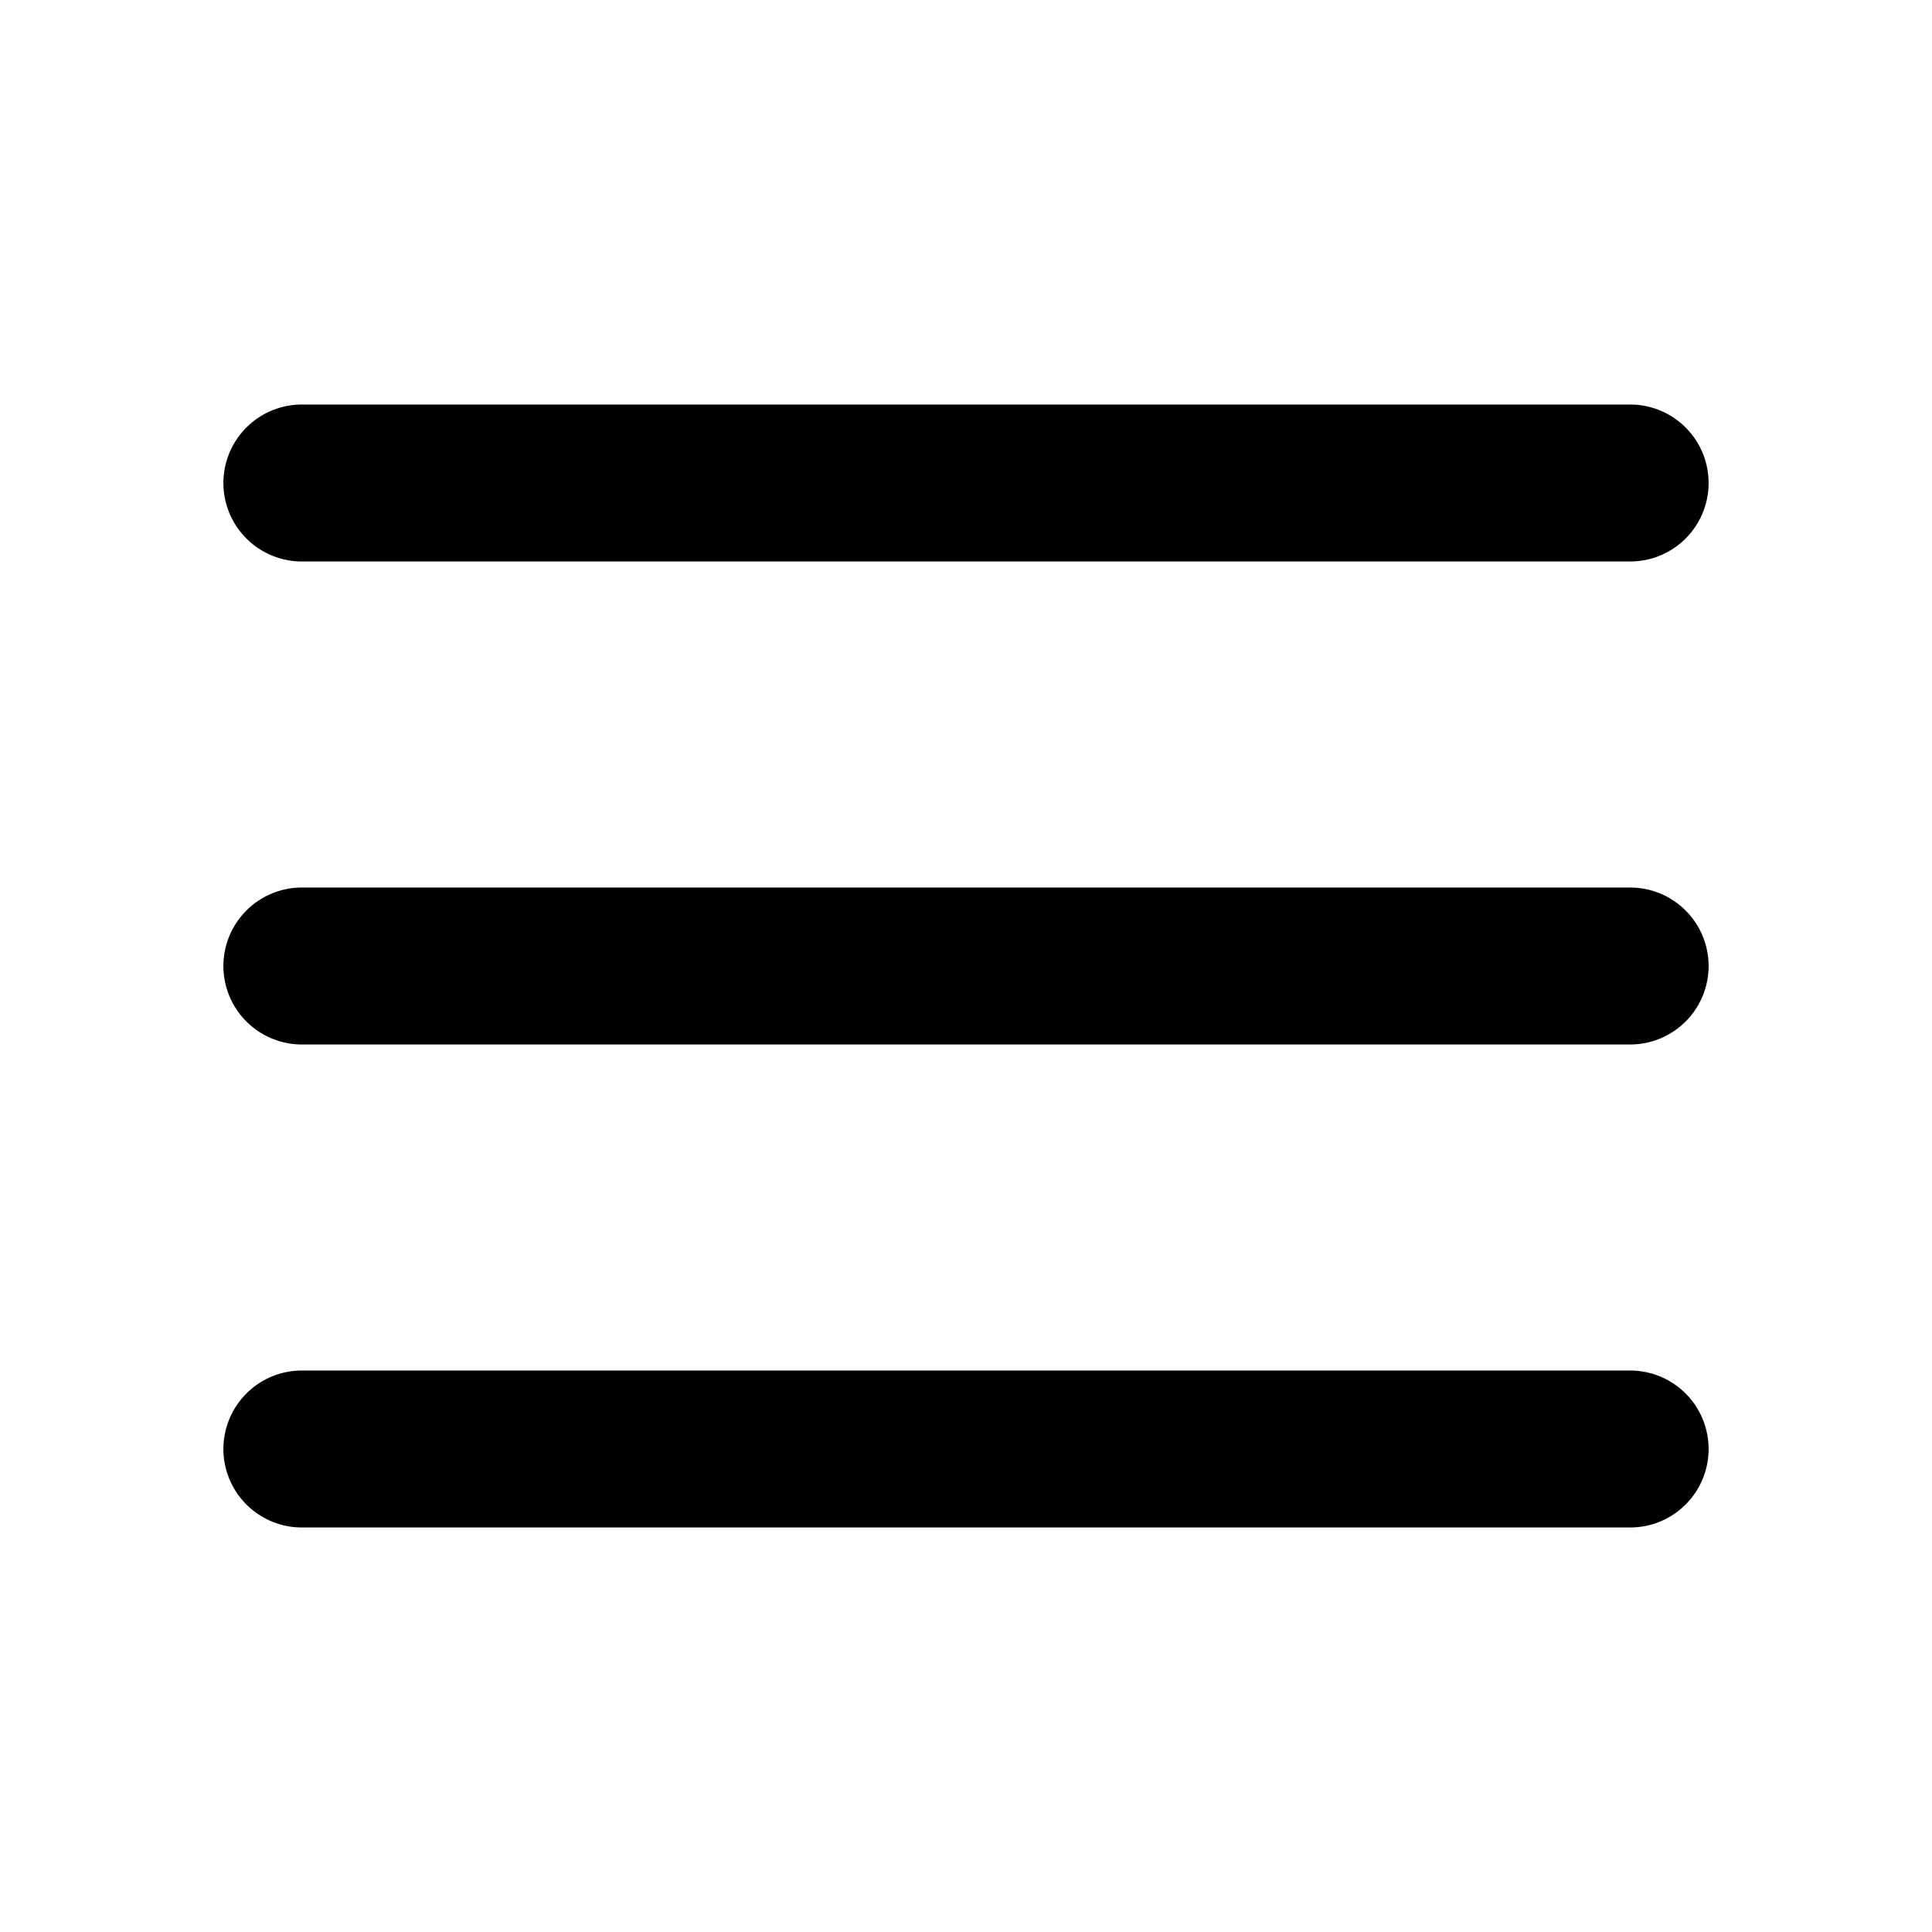
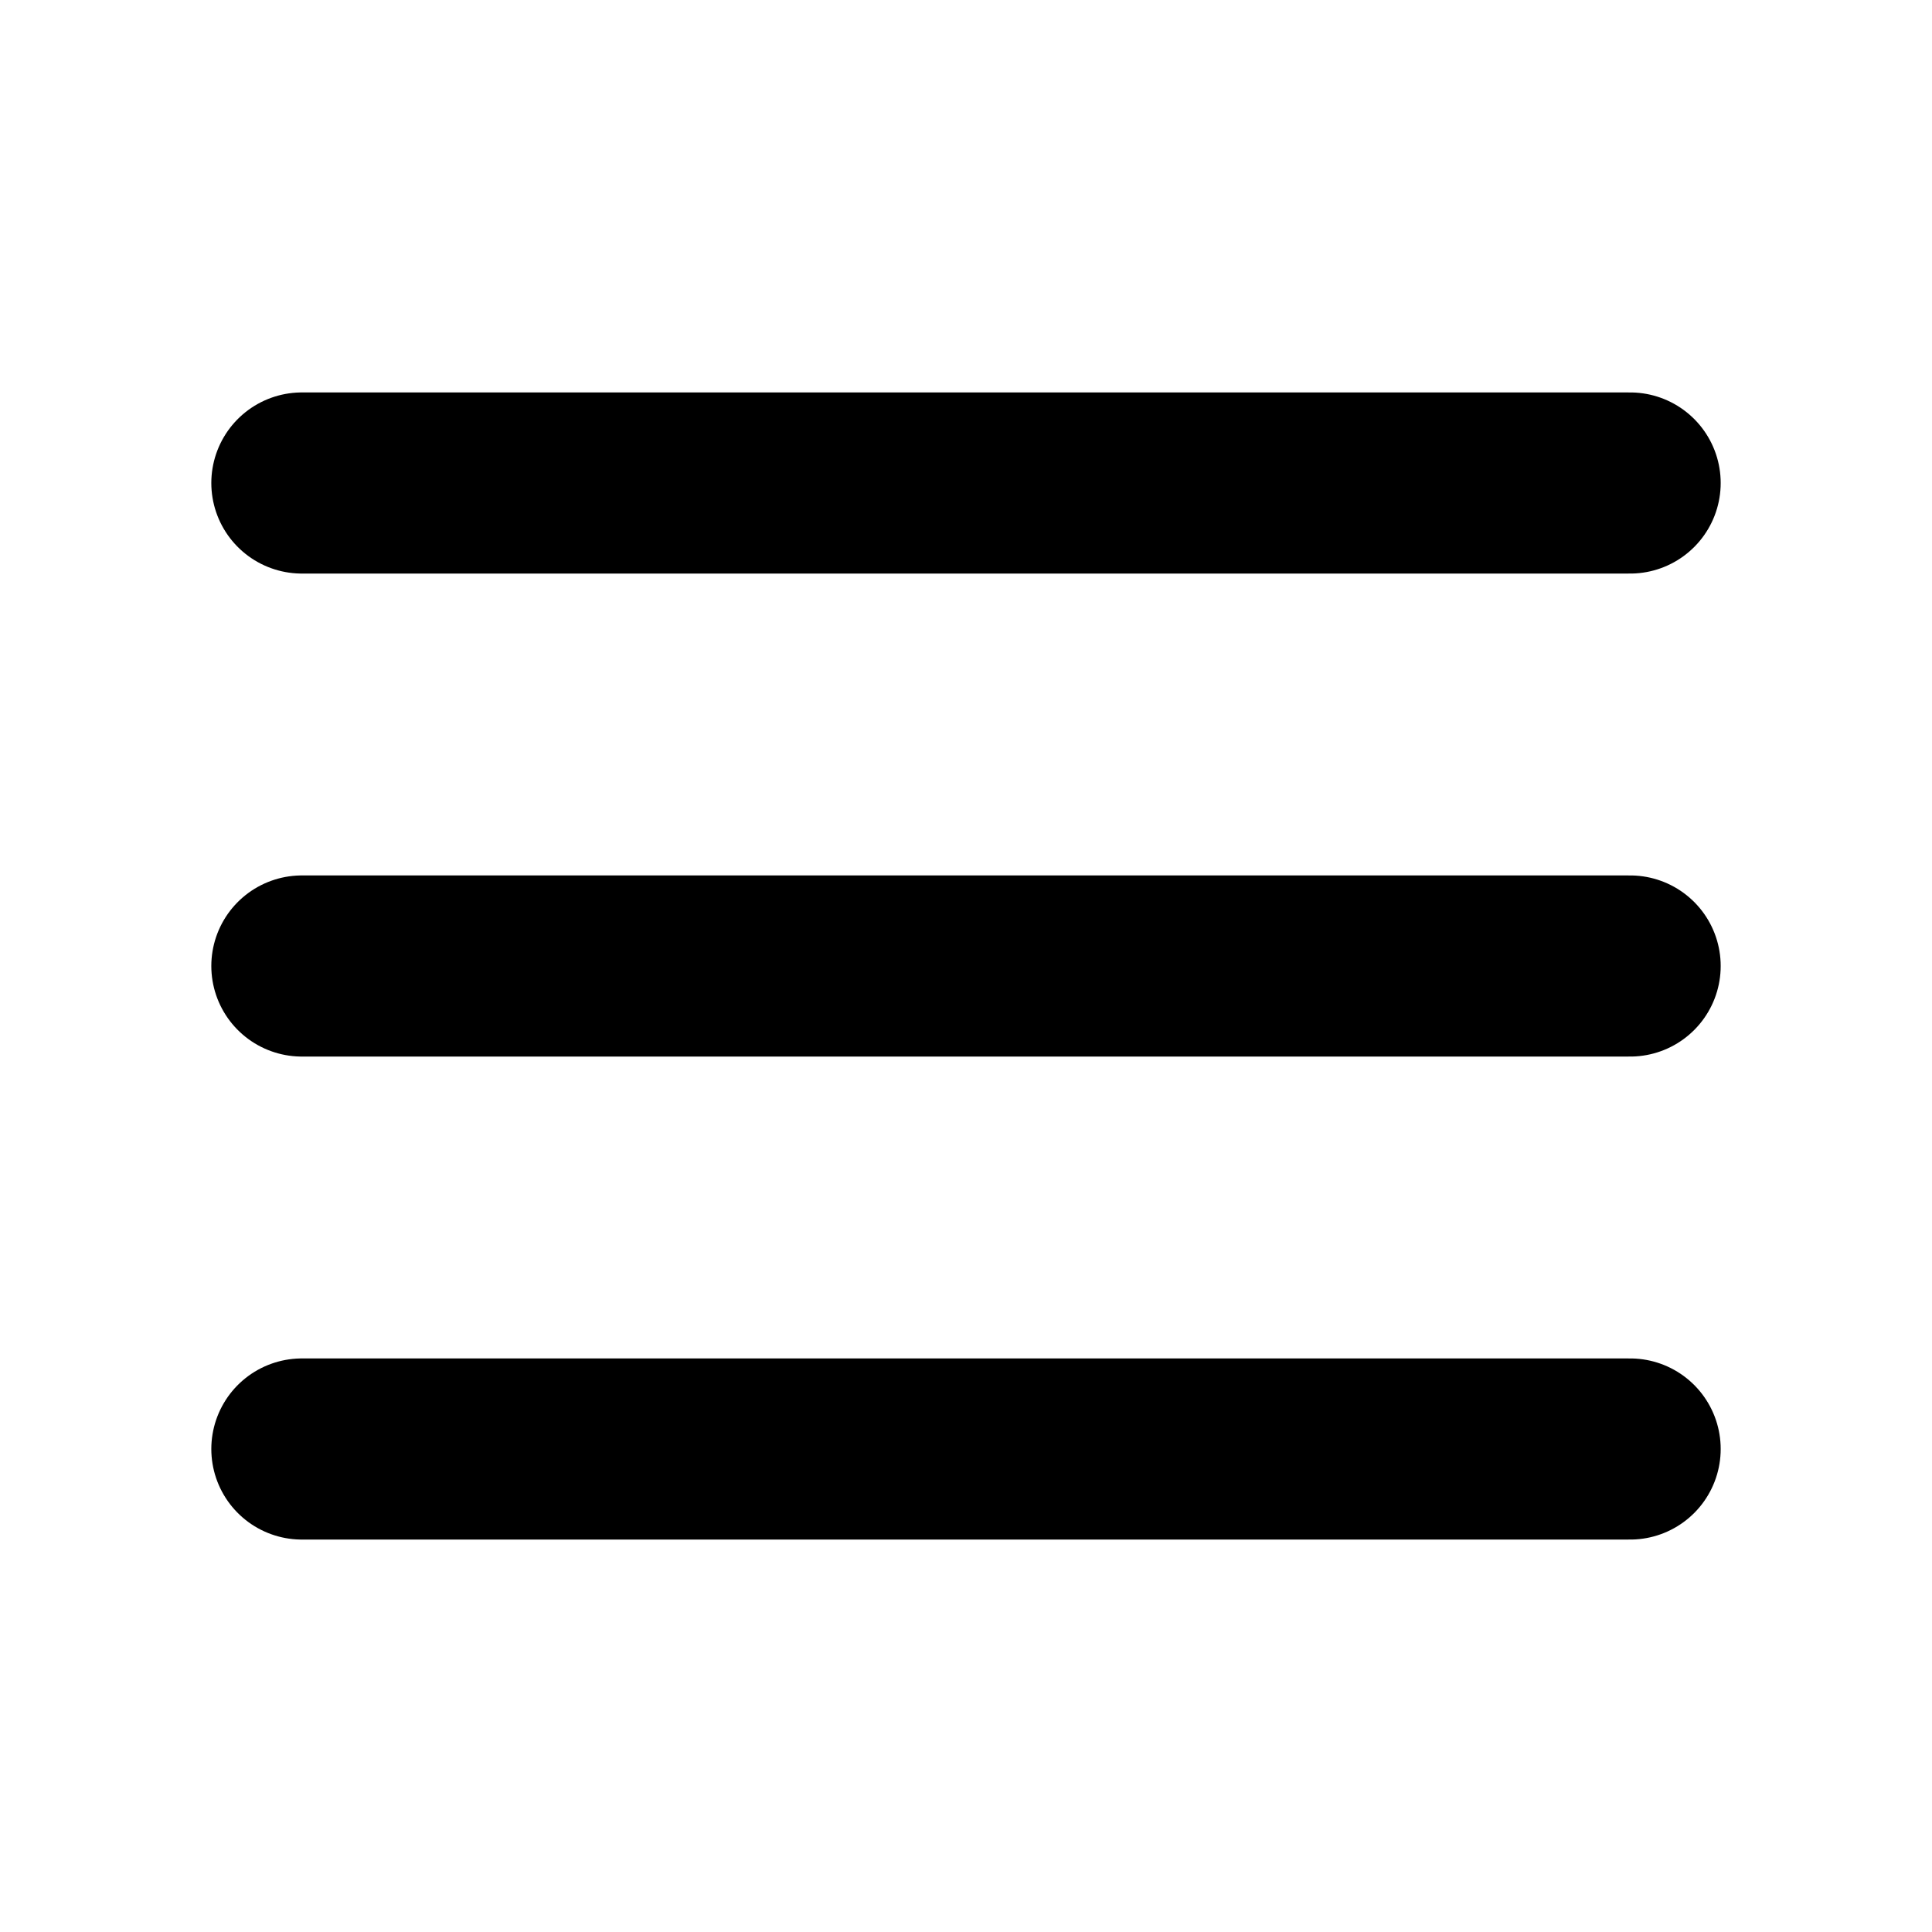
- <svg xmlns="http://www.w3.org/2000/svg" width="16" height="16" viewBox="0 0 16 16">
-   <path d="M2.5 4 H13.5 M2.5 8 H13.5 M2.5 12 H13.5" fill="none" stroke="currentColor" stroke-width="1.3" stroke-linecap="round" />
+ <svg xmlns="http://www.w3.org/2000/svg" width="16" height="16" viewBox="0 0 16 16" fill="none" stroke="currentColor" stroke-width="1.5" stroke-linecap="round">
+   <path d="M2.5 4 H13.5 M2.5 8 H13.5 M2.5 12 H13.5" />
</svg>
